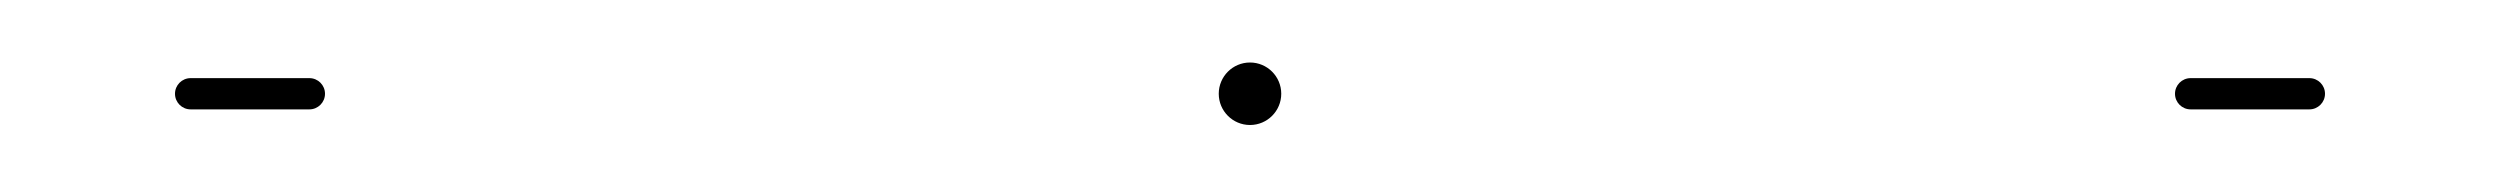
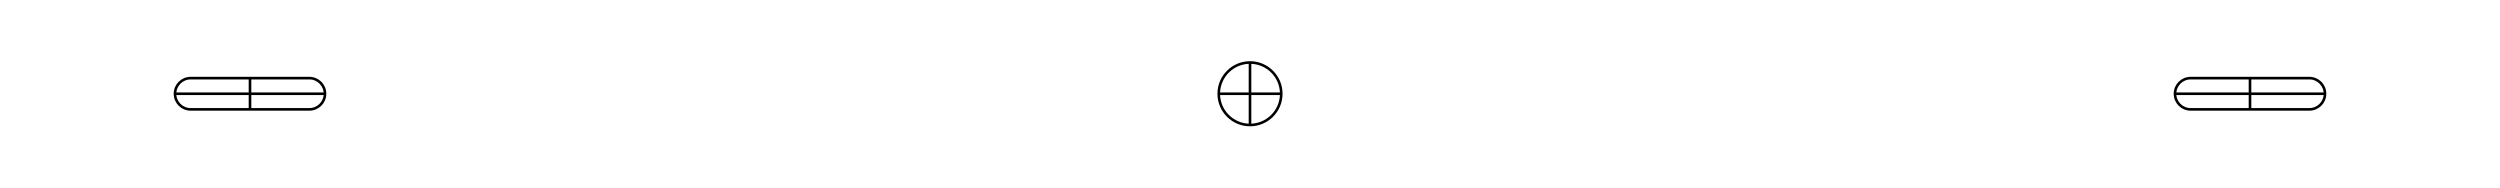
<svg xmlns="http://www.w3.org/2000/svg" width="10in" height="0.75in" viewBox="0 0 254 19.05" version="1.1" id="svg5">
  <defs id="defs2" />
  <g id="layer1">
-     <circle style="fill:#000000;stroke-width:0.529;stroke-linecap:round;paint-order:stroke fill markers" id="path848" cx="127" cy="9.525" r="3.175" />
-     <rect style="fill:#000000;stroke-width:0.58;stroke-linecap:round;paint-order:stroke fill markers" id="rect1059" width="15.24" height="3.175" x="220.98" y="7.938" ry="1.587" />
-     <rect style="fill:#000000;stroke-width:0.58;stroke-linecap:round;paint-order:stroke fill markers" id="rect1059-3" width="15.24" height="3.175" x="17.78" y="7.938" ry="1.587" />
+     <circle style="fill:none;stroke-width:0.265;stroke-linecap:round;paint-order:stroke fill markers;stroke:#000000;stroke-dasharray:none" id="path848" cx="127" cy="9.525" r="3.175" />
+     <rect style="fill:none;stroke-width:0.265;stroke-linecap:round;paint-order:stroke fill markers;stroke:#000000;stroke-dasharray:none" id="rect1059" width="15.24" height="3.175" x="220.98" y="7.938" ry="1.587" />
+     <rect style="fill:none;stroke-width:0.265;stroke-linecap:round;paint-order:stroke fill markers;stroke:#000000;stroke-dasharray:none" id="rect1059-3" width="15.24" height="3.175" x="17.78" y="7.938" ry="1.587" />
    <rect style="fill:none;stroke-width:0.529;stroke-linecap:round;paint-order:stroke fill markers;stroke:none" id="rect1530" width="254" height="19.05" x="0" y="0" />
+     <path style="fill:none;stroke:#000000;stroke-width:0.265;stroke-linecap:butt;stroke-linejoin:miter;stroke-opacity:1;stroke-dasharray:none" d="M 25.4,7.938 V 11.113" id="path1" />
+     <path style="fill:none;stroke:#000000;stroke-width:0.265;stroke-linecap:butt;stroke-linejoin:miter;stroke-opacity:1;stroke-dasharray:none" d="m 17.78,9.525 15.24,3e-7" id="path2" />
+     <path style="fill:none;stroke:#000000;stroke-width:0.265;stroke-linecap:butt;stroke-linejoin:miter;stroke-opacity:1;stroke-dasharray:none" d="M 127,6.35 V 12.7" id="path3" />
+     <path style="fill:none;stroke:#000000;stroke-width:0.265;stroke-linecap:butt;stroke-linejoin:miter;stroke-opacity:1;stroke-dasharray:none" d="m 123.825,9.525 h 6.35" id="path4" />
+     <path style="fill:none;stroke:#000000;stroke-width:0.265;stroke-linecap:butt;stroke-linejoin:miter;stroke-opacity:1;stroke-dasharray:none" d="M 228.6,7.938 V 11.113" id="path5" />
+     <path style="fill:none;stroke:#000000;stroke-width:0.265;stroke-linecap:butt;stroke-linejoin:miter;stroke-opacity:1;stroke-dasharray:none" d="M 220.98,9.525 H 236.22" id="path6" />
  </g>
</svg>
